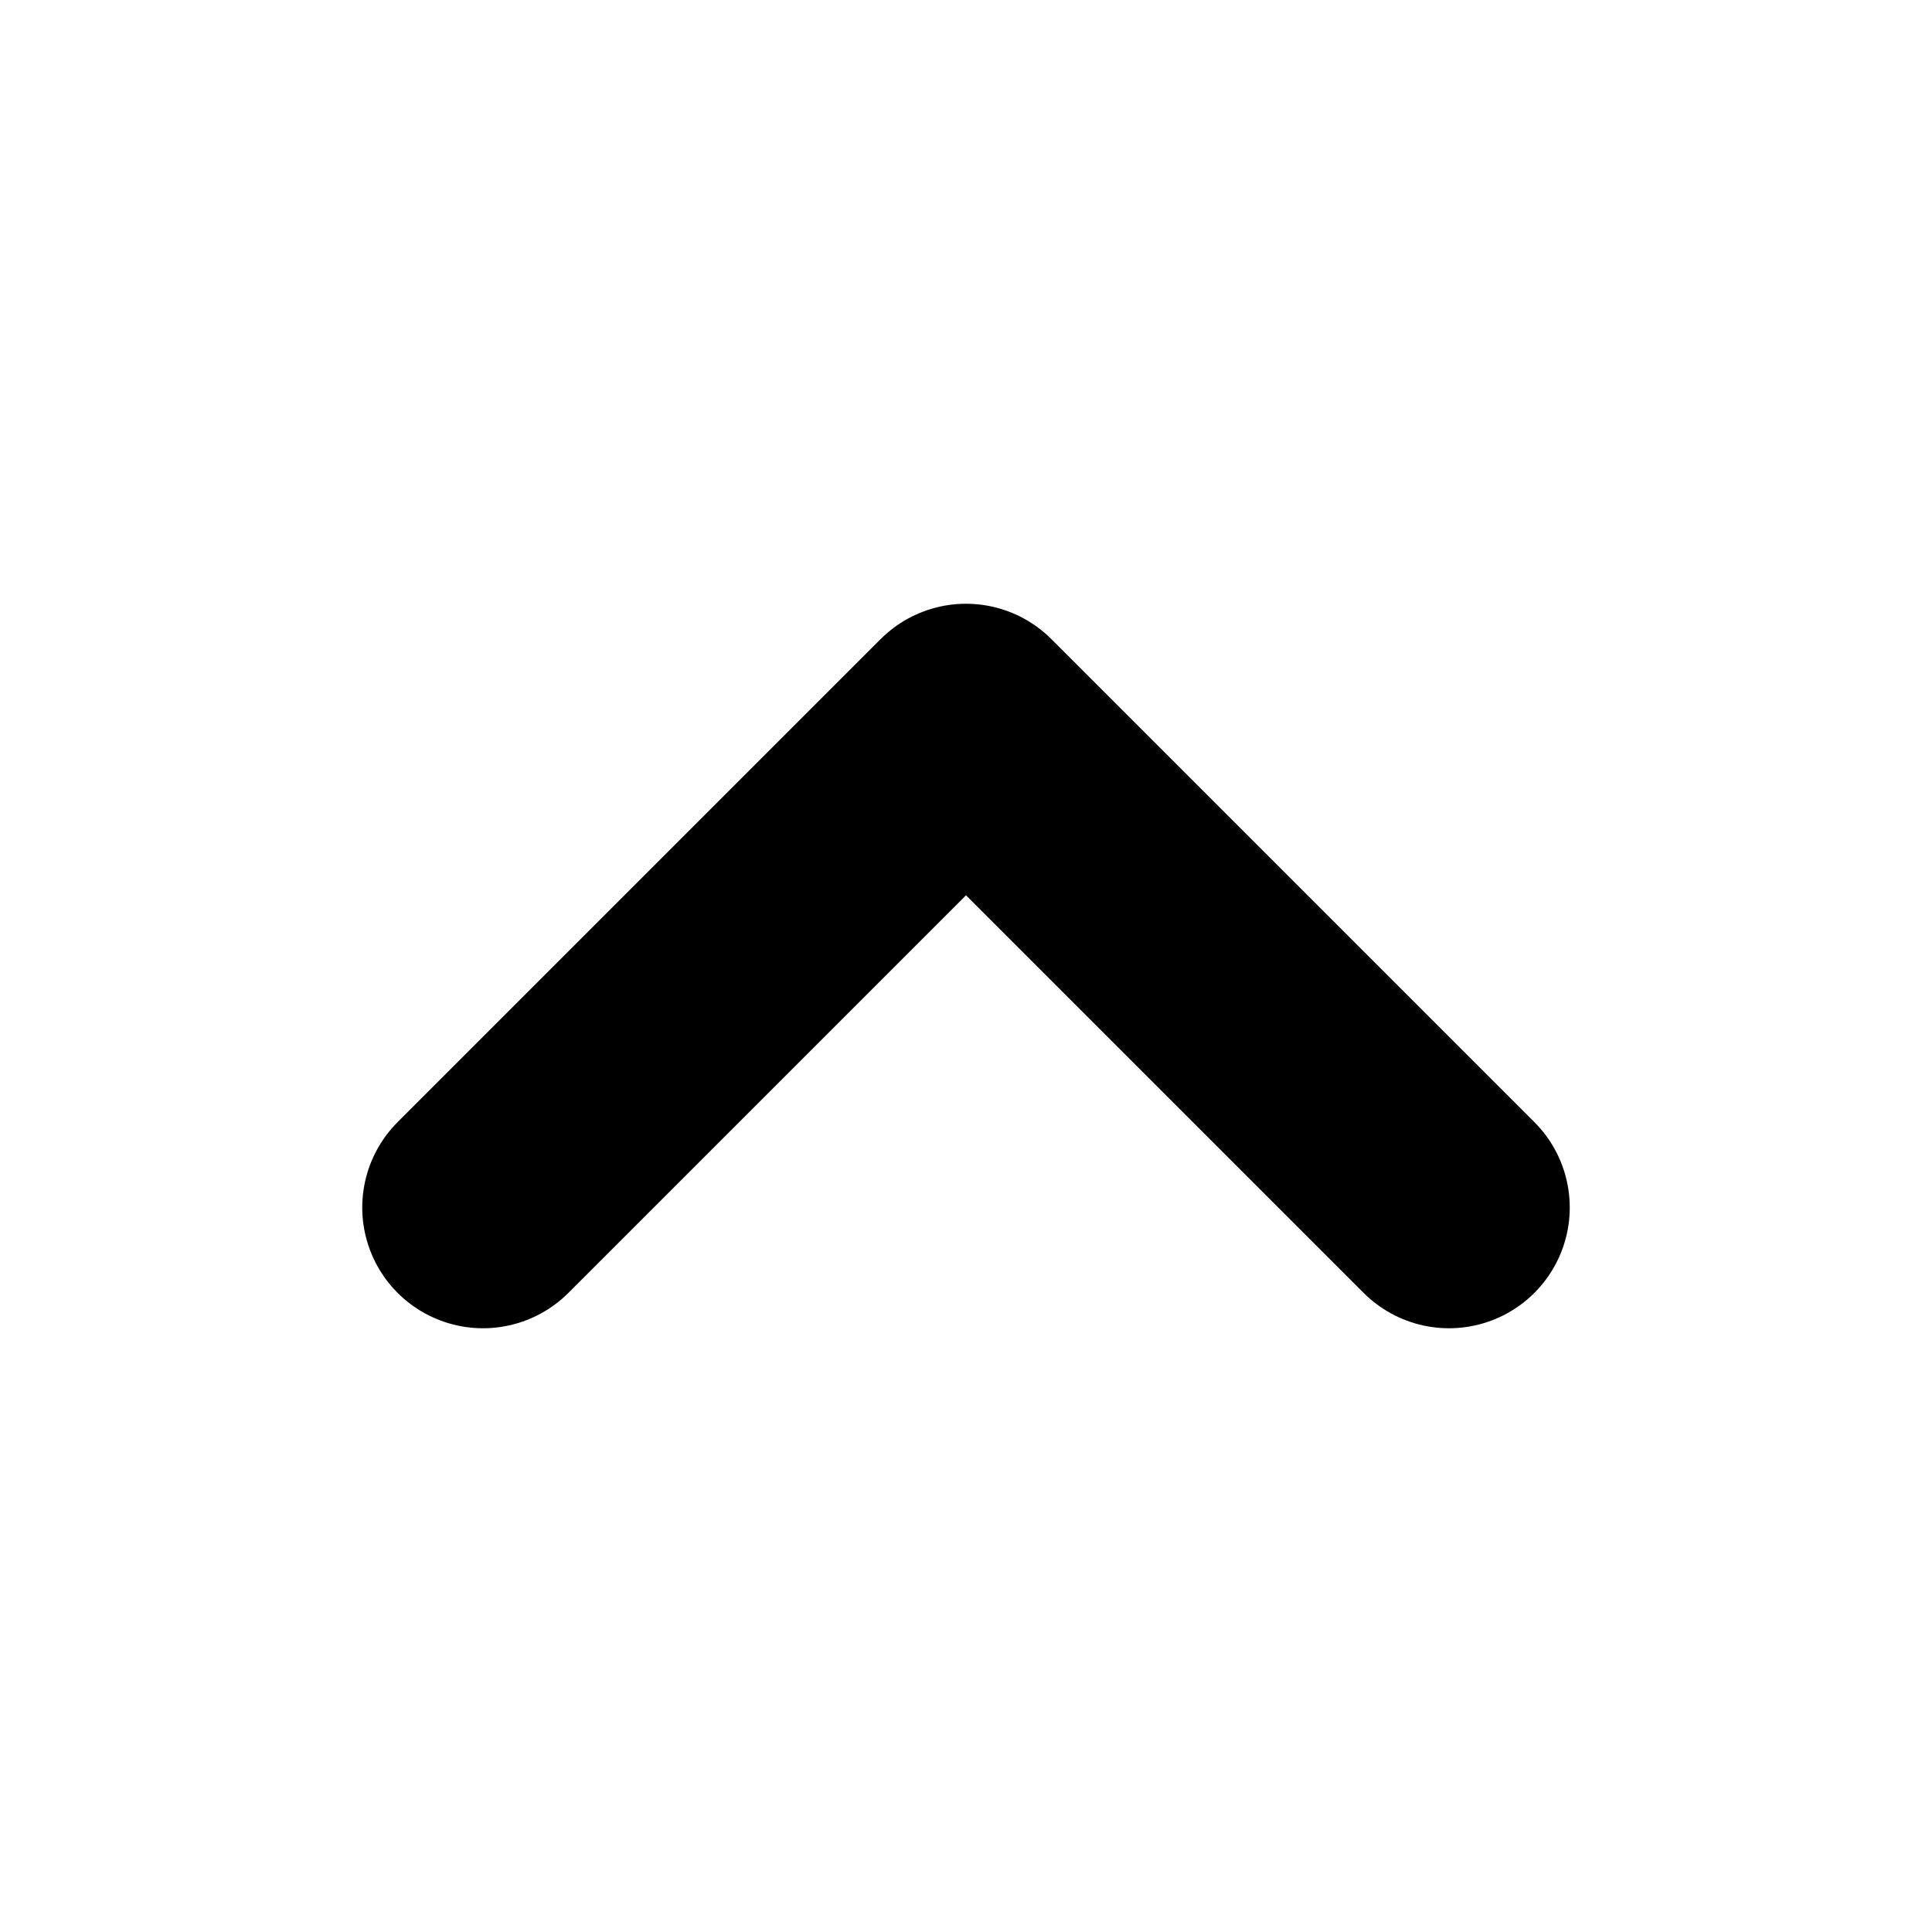
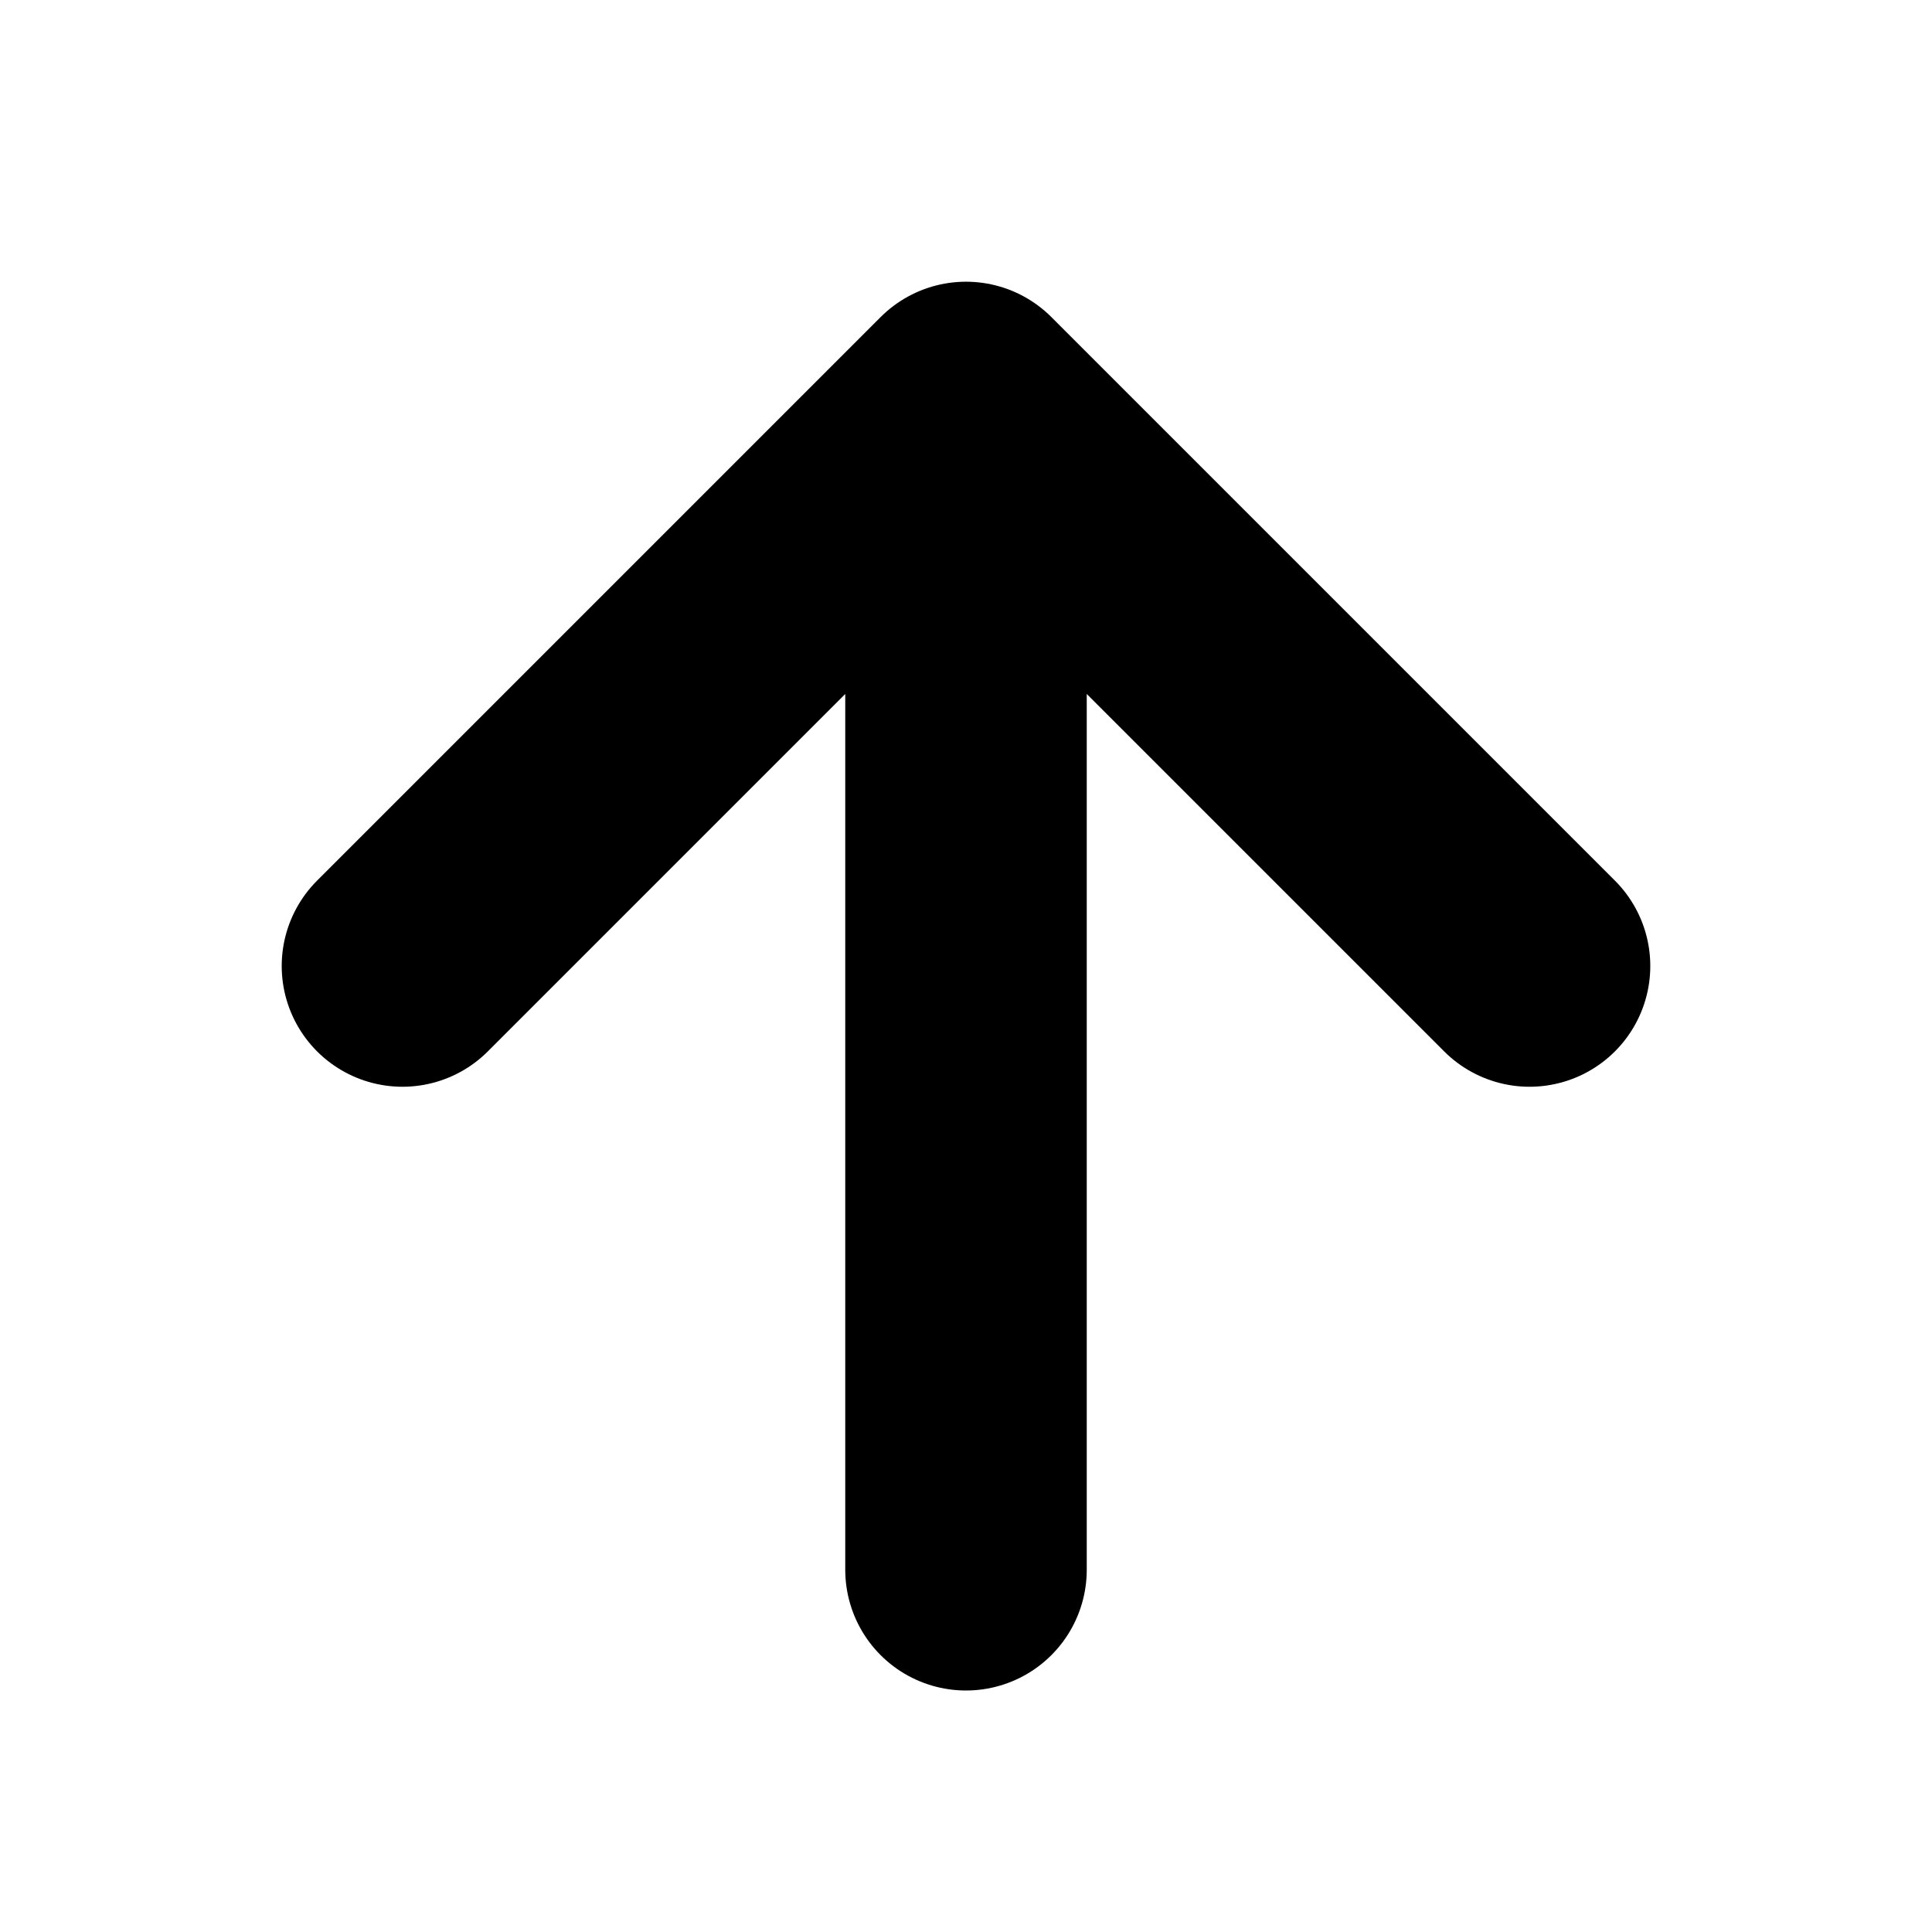
<svg xmlns="http://www.w3.org/2000/svg" width="16" height="16" focusable="false">
  <g id="tuiIconArrowUp" transform="translate(-8,-8)">
    <svg x="50%" y="50%">
      <svg width="16" height="16" viewBox="0 0 16 16" fill="none">
-         <path d="M12 10L8 6l-4 4" stroke="currentColor" stroke-width="2" stroke-linecap="round" stroke-linejoin="round" />
+         <path d="M8 13V3.667M3.333 8L8 3.333 12.667 8" stroke="currentColor" stroke-width="2" stroke-linecap="round" stroke-linejoin="round" />
      </svg>
    </svg>
  </g>
</svg>
